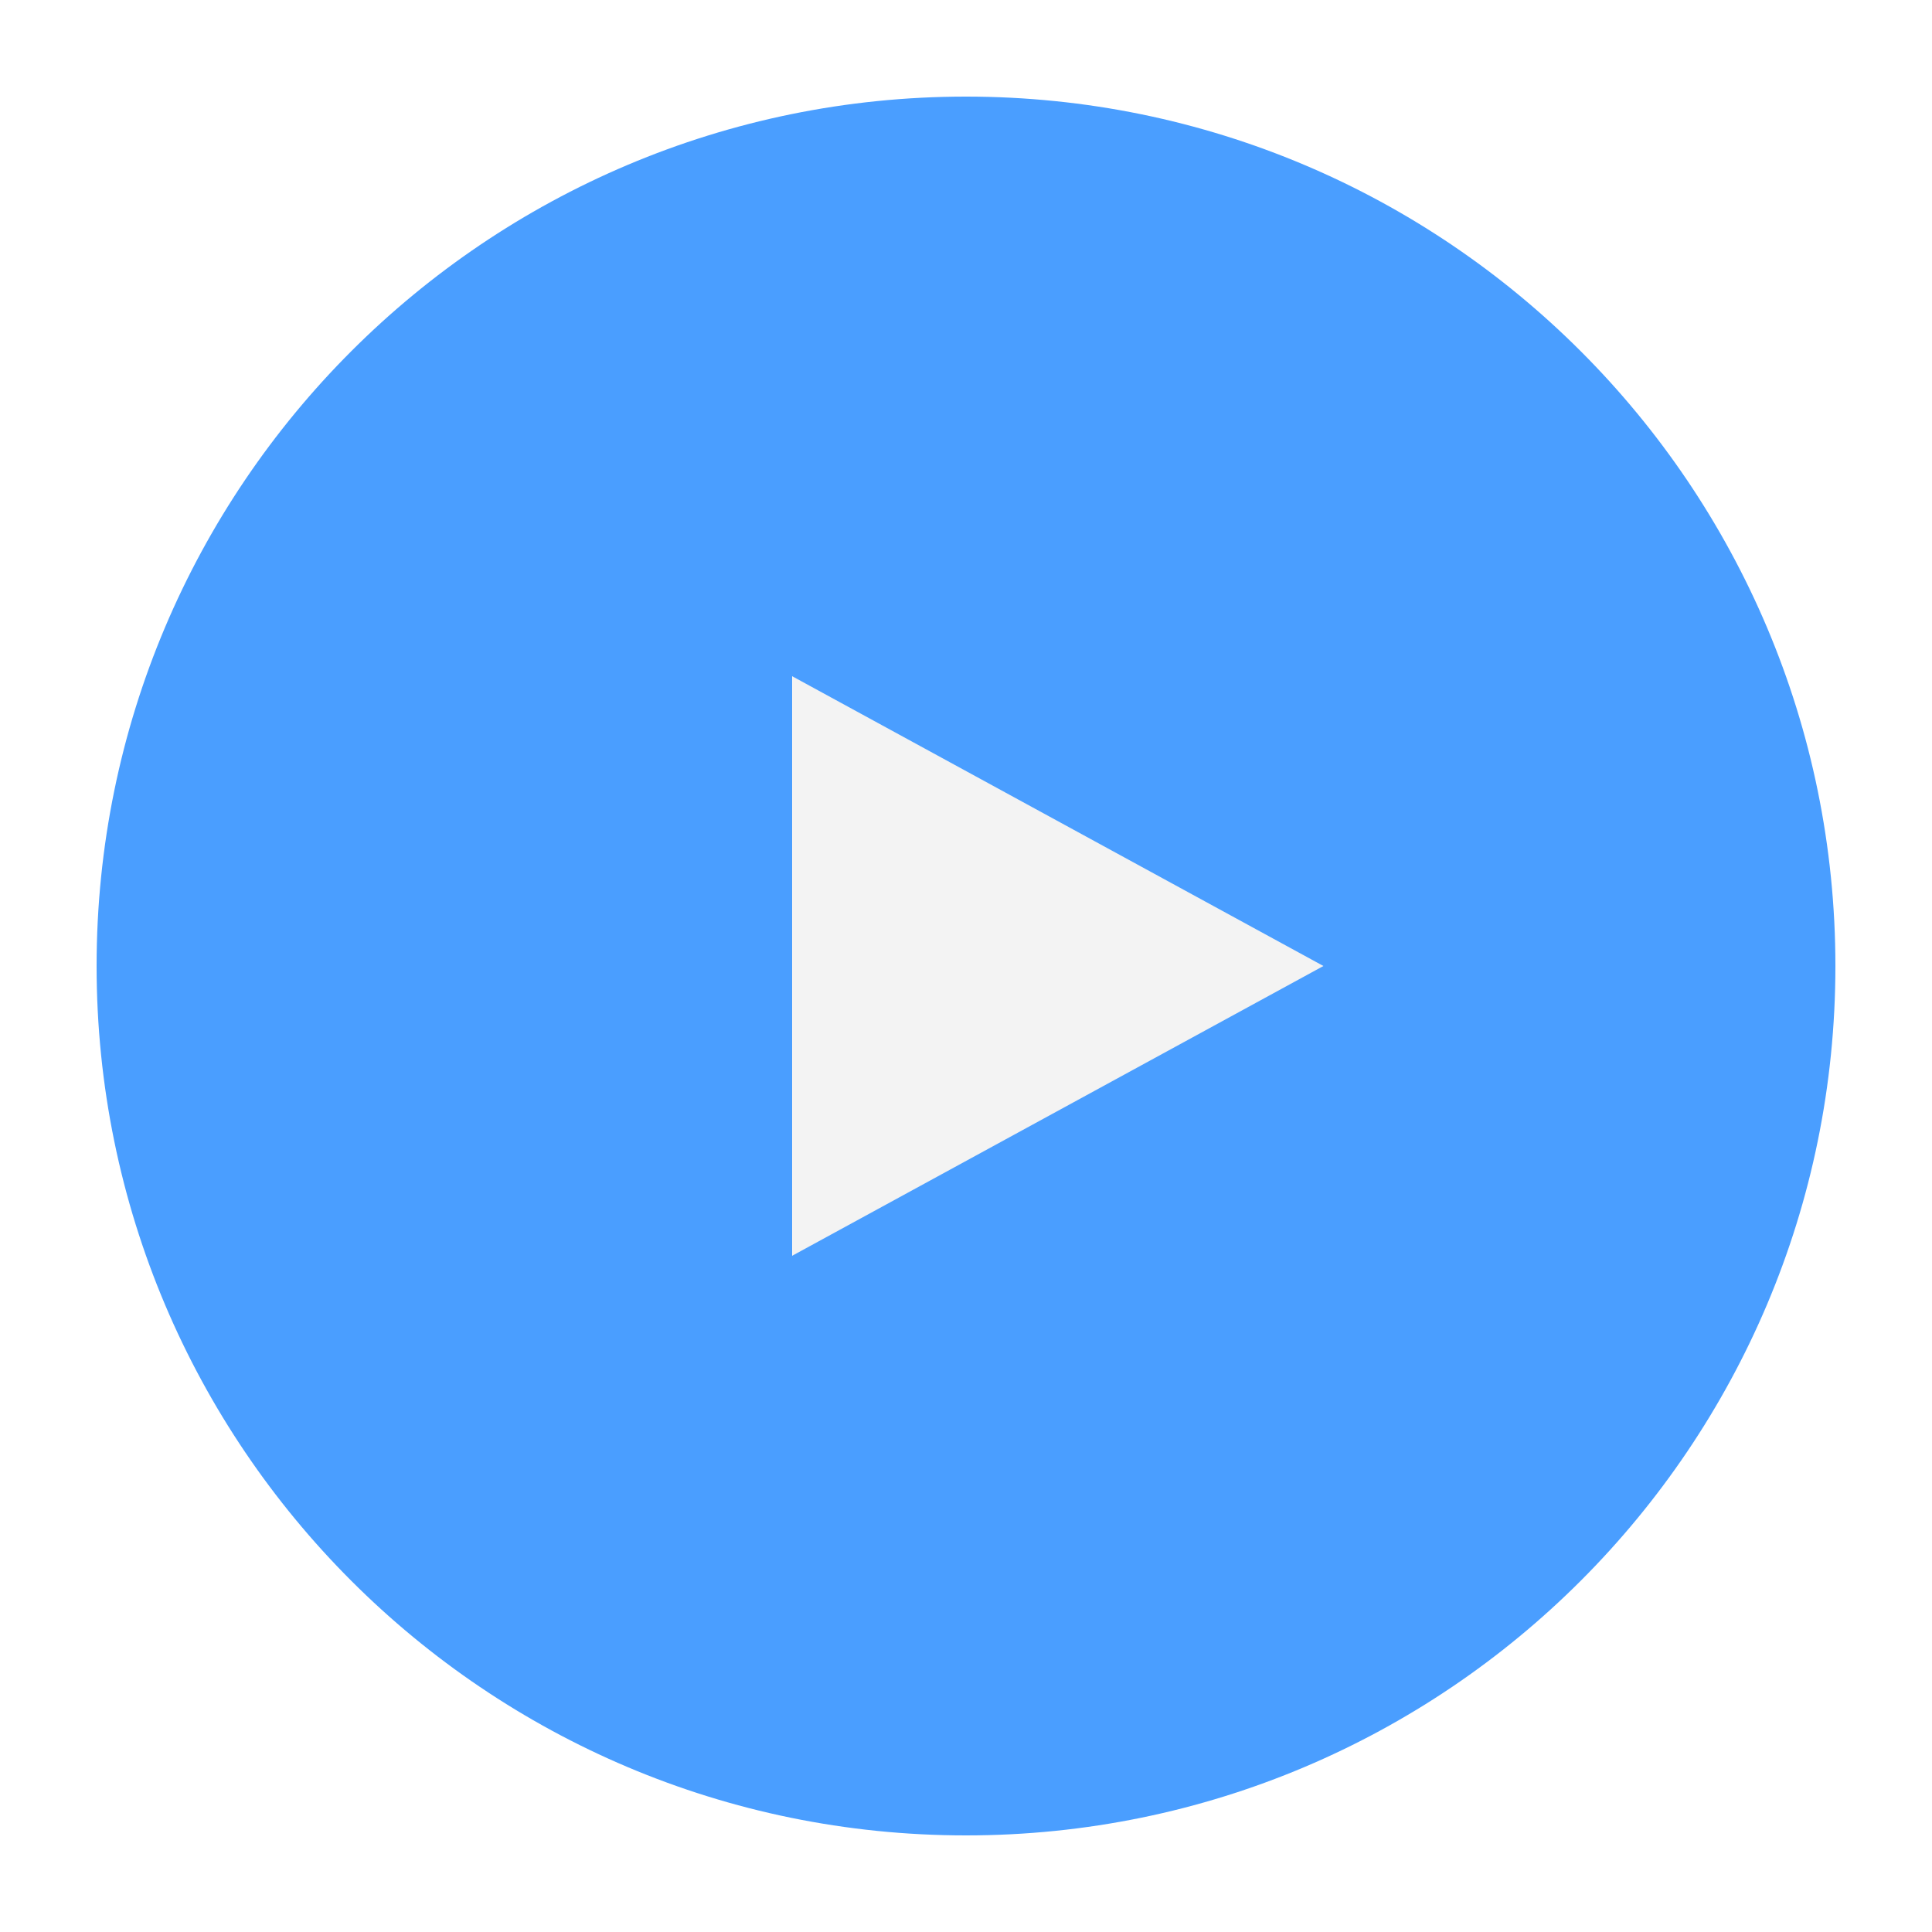
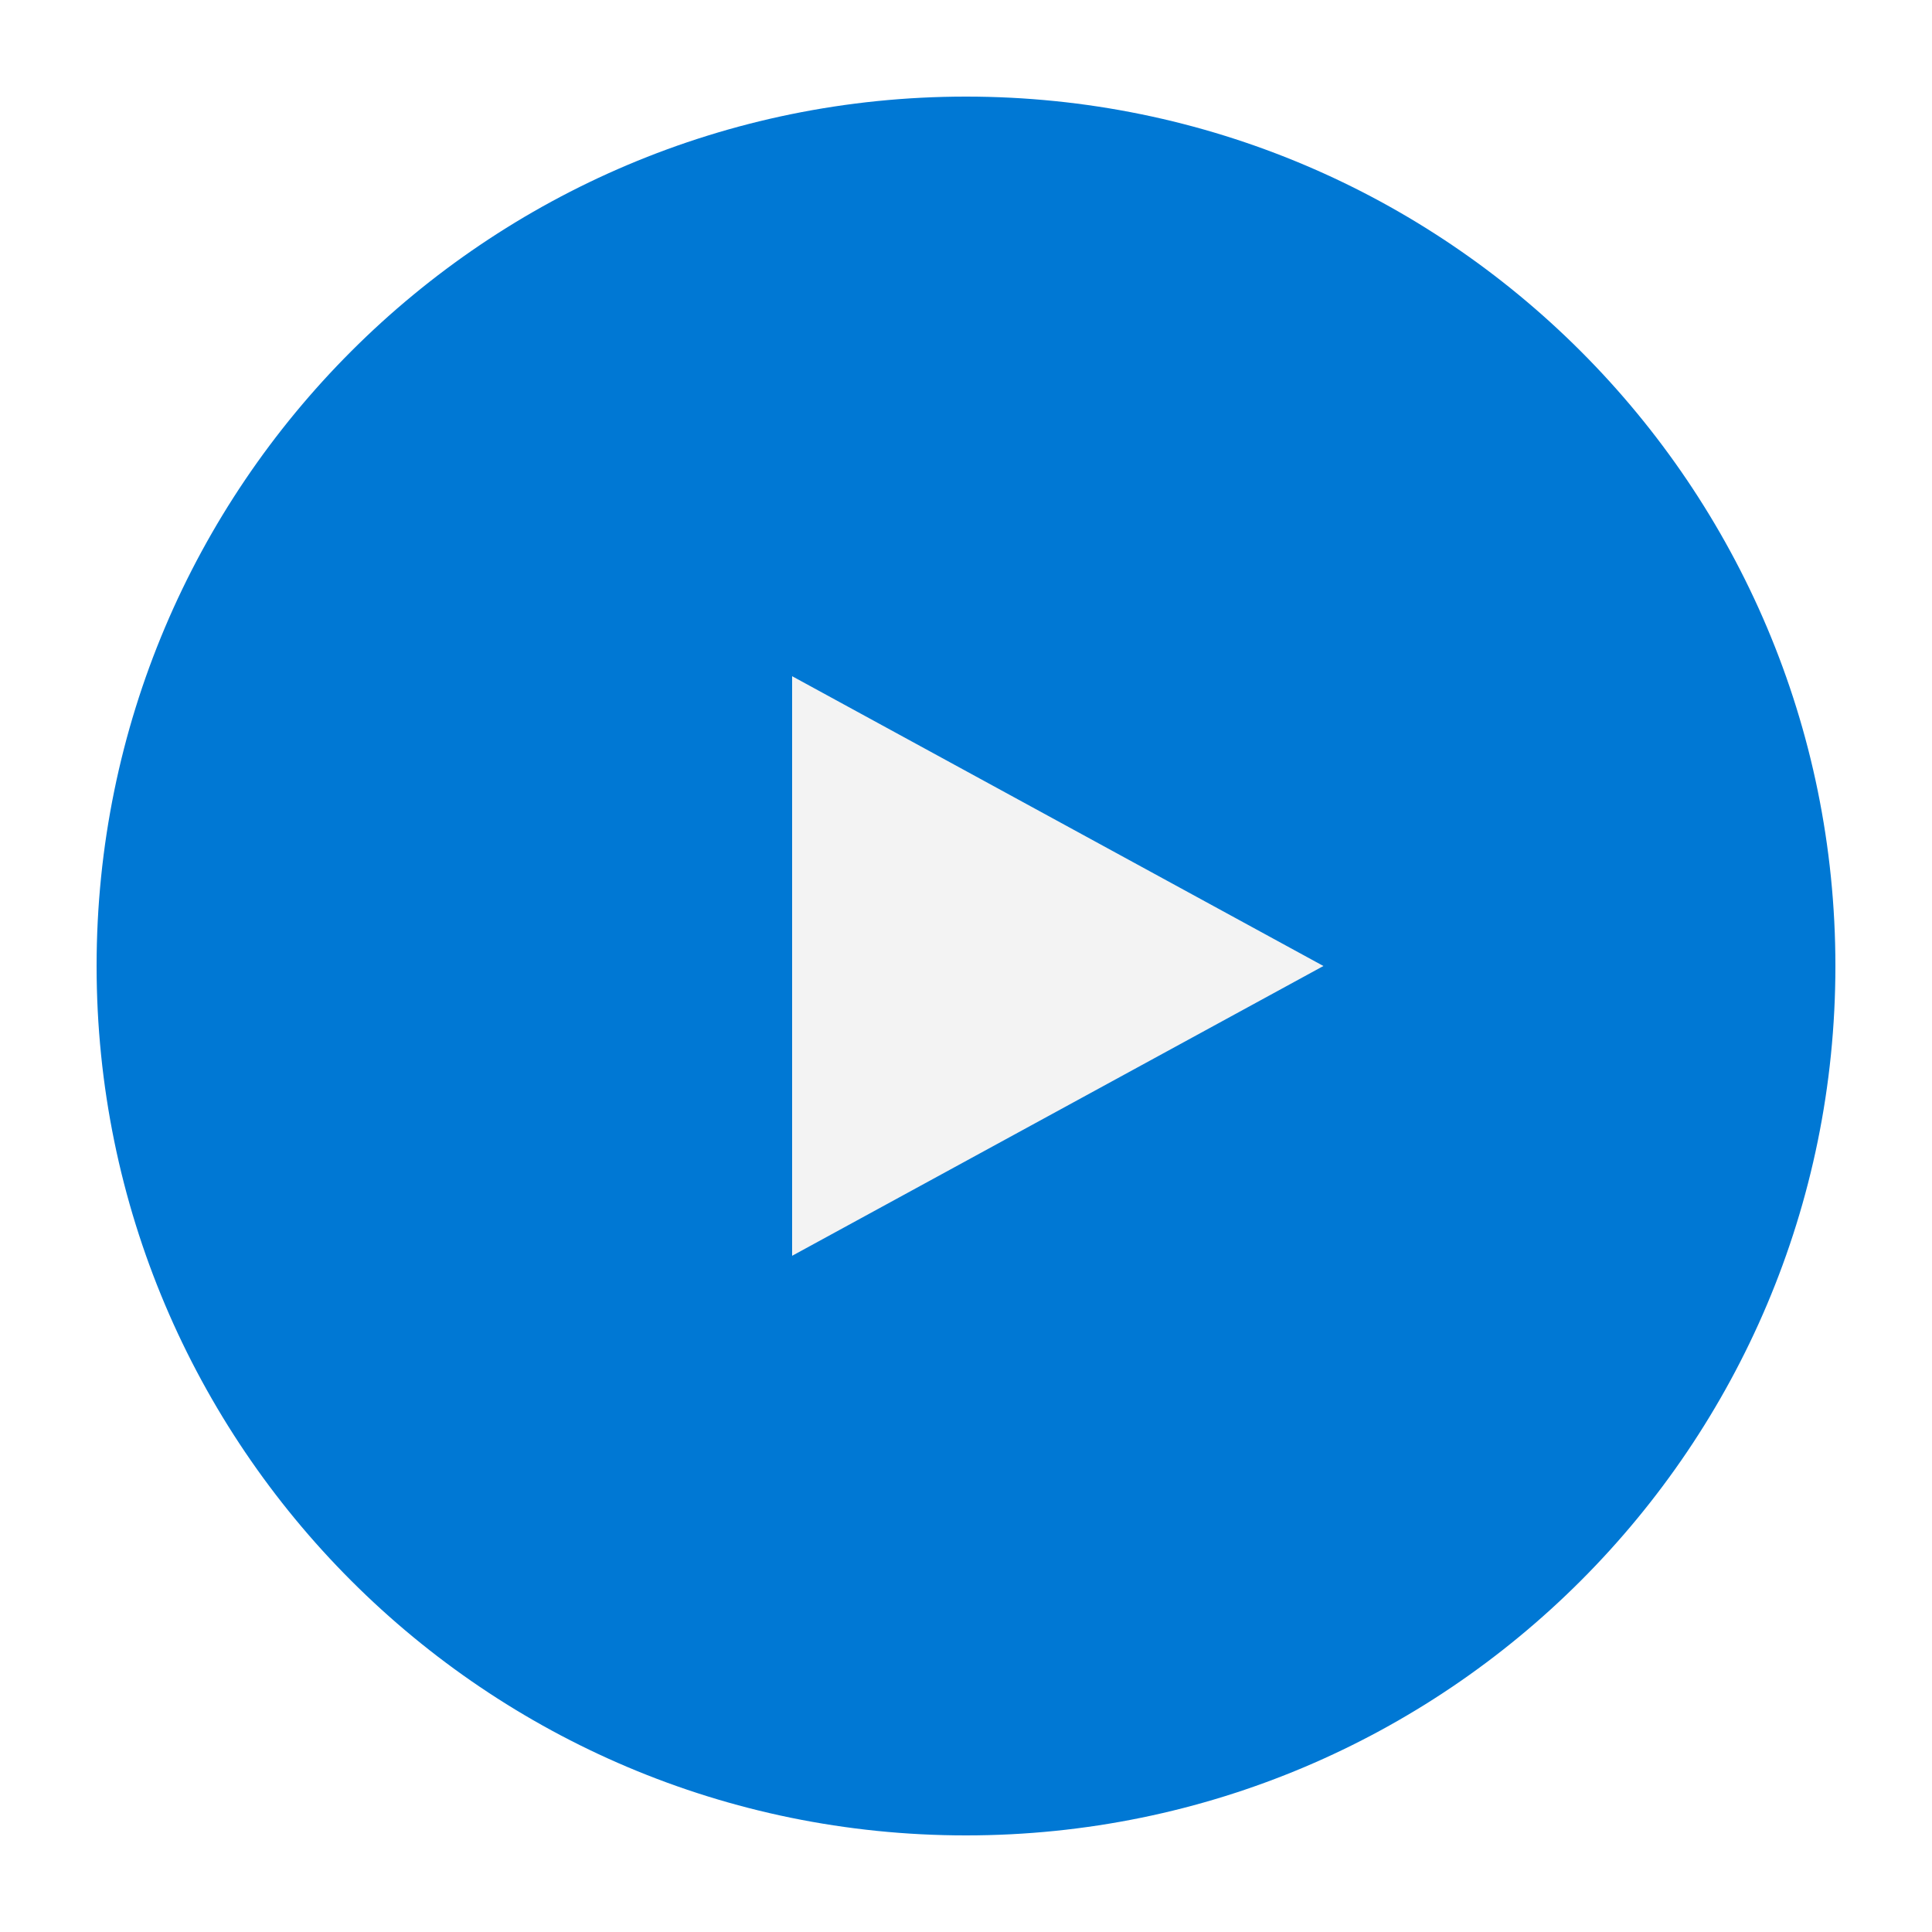
<svg xmlns="http://www.w3.org/2000/svg" viewBox="0 0 20 20" width="20" height="20" fill="none">
-   <circle cx="10" cy="10" r="9" fill="#4A9EFF" />
+   <circle cx="10" cy="10" r="9" fill="#0078D4" />
  <polygon points="8.2,7 13.7,10 8.2,13" fill="#F3F3F3" />
</svg>
